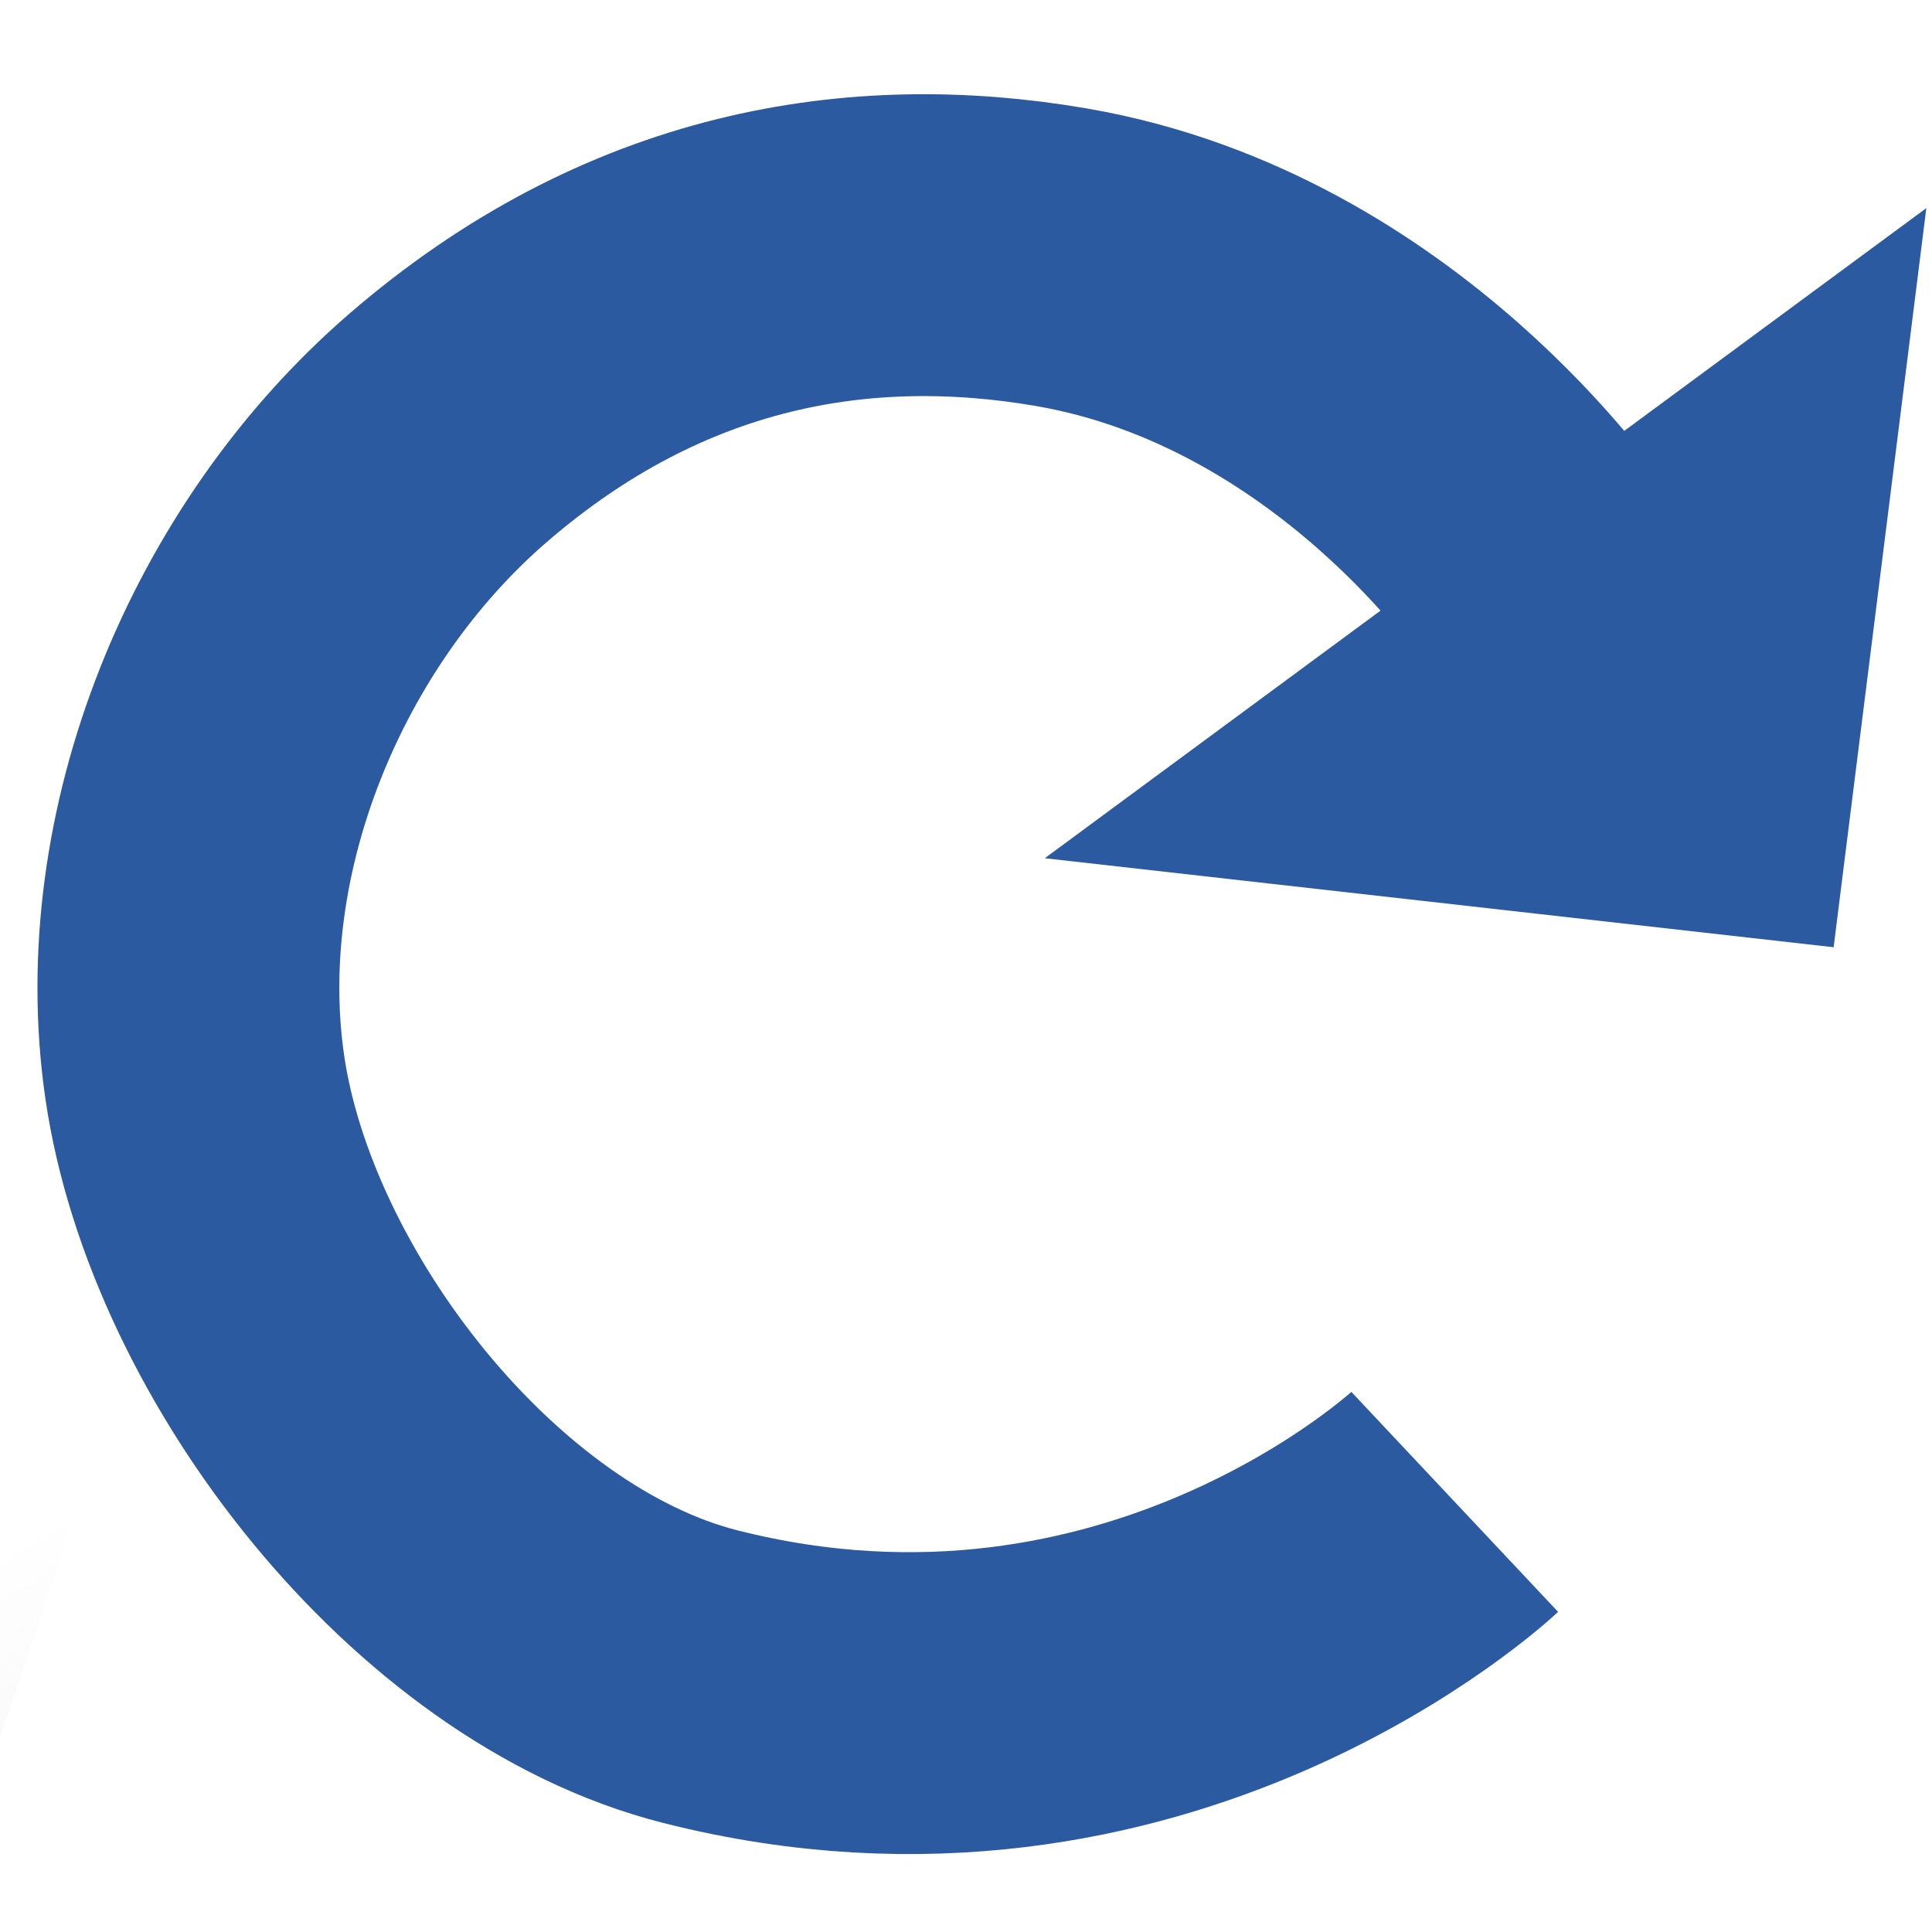
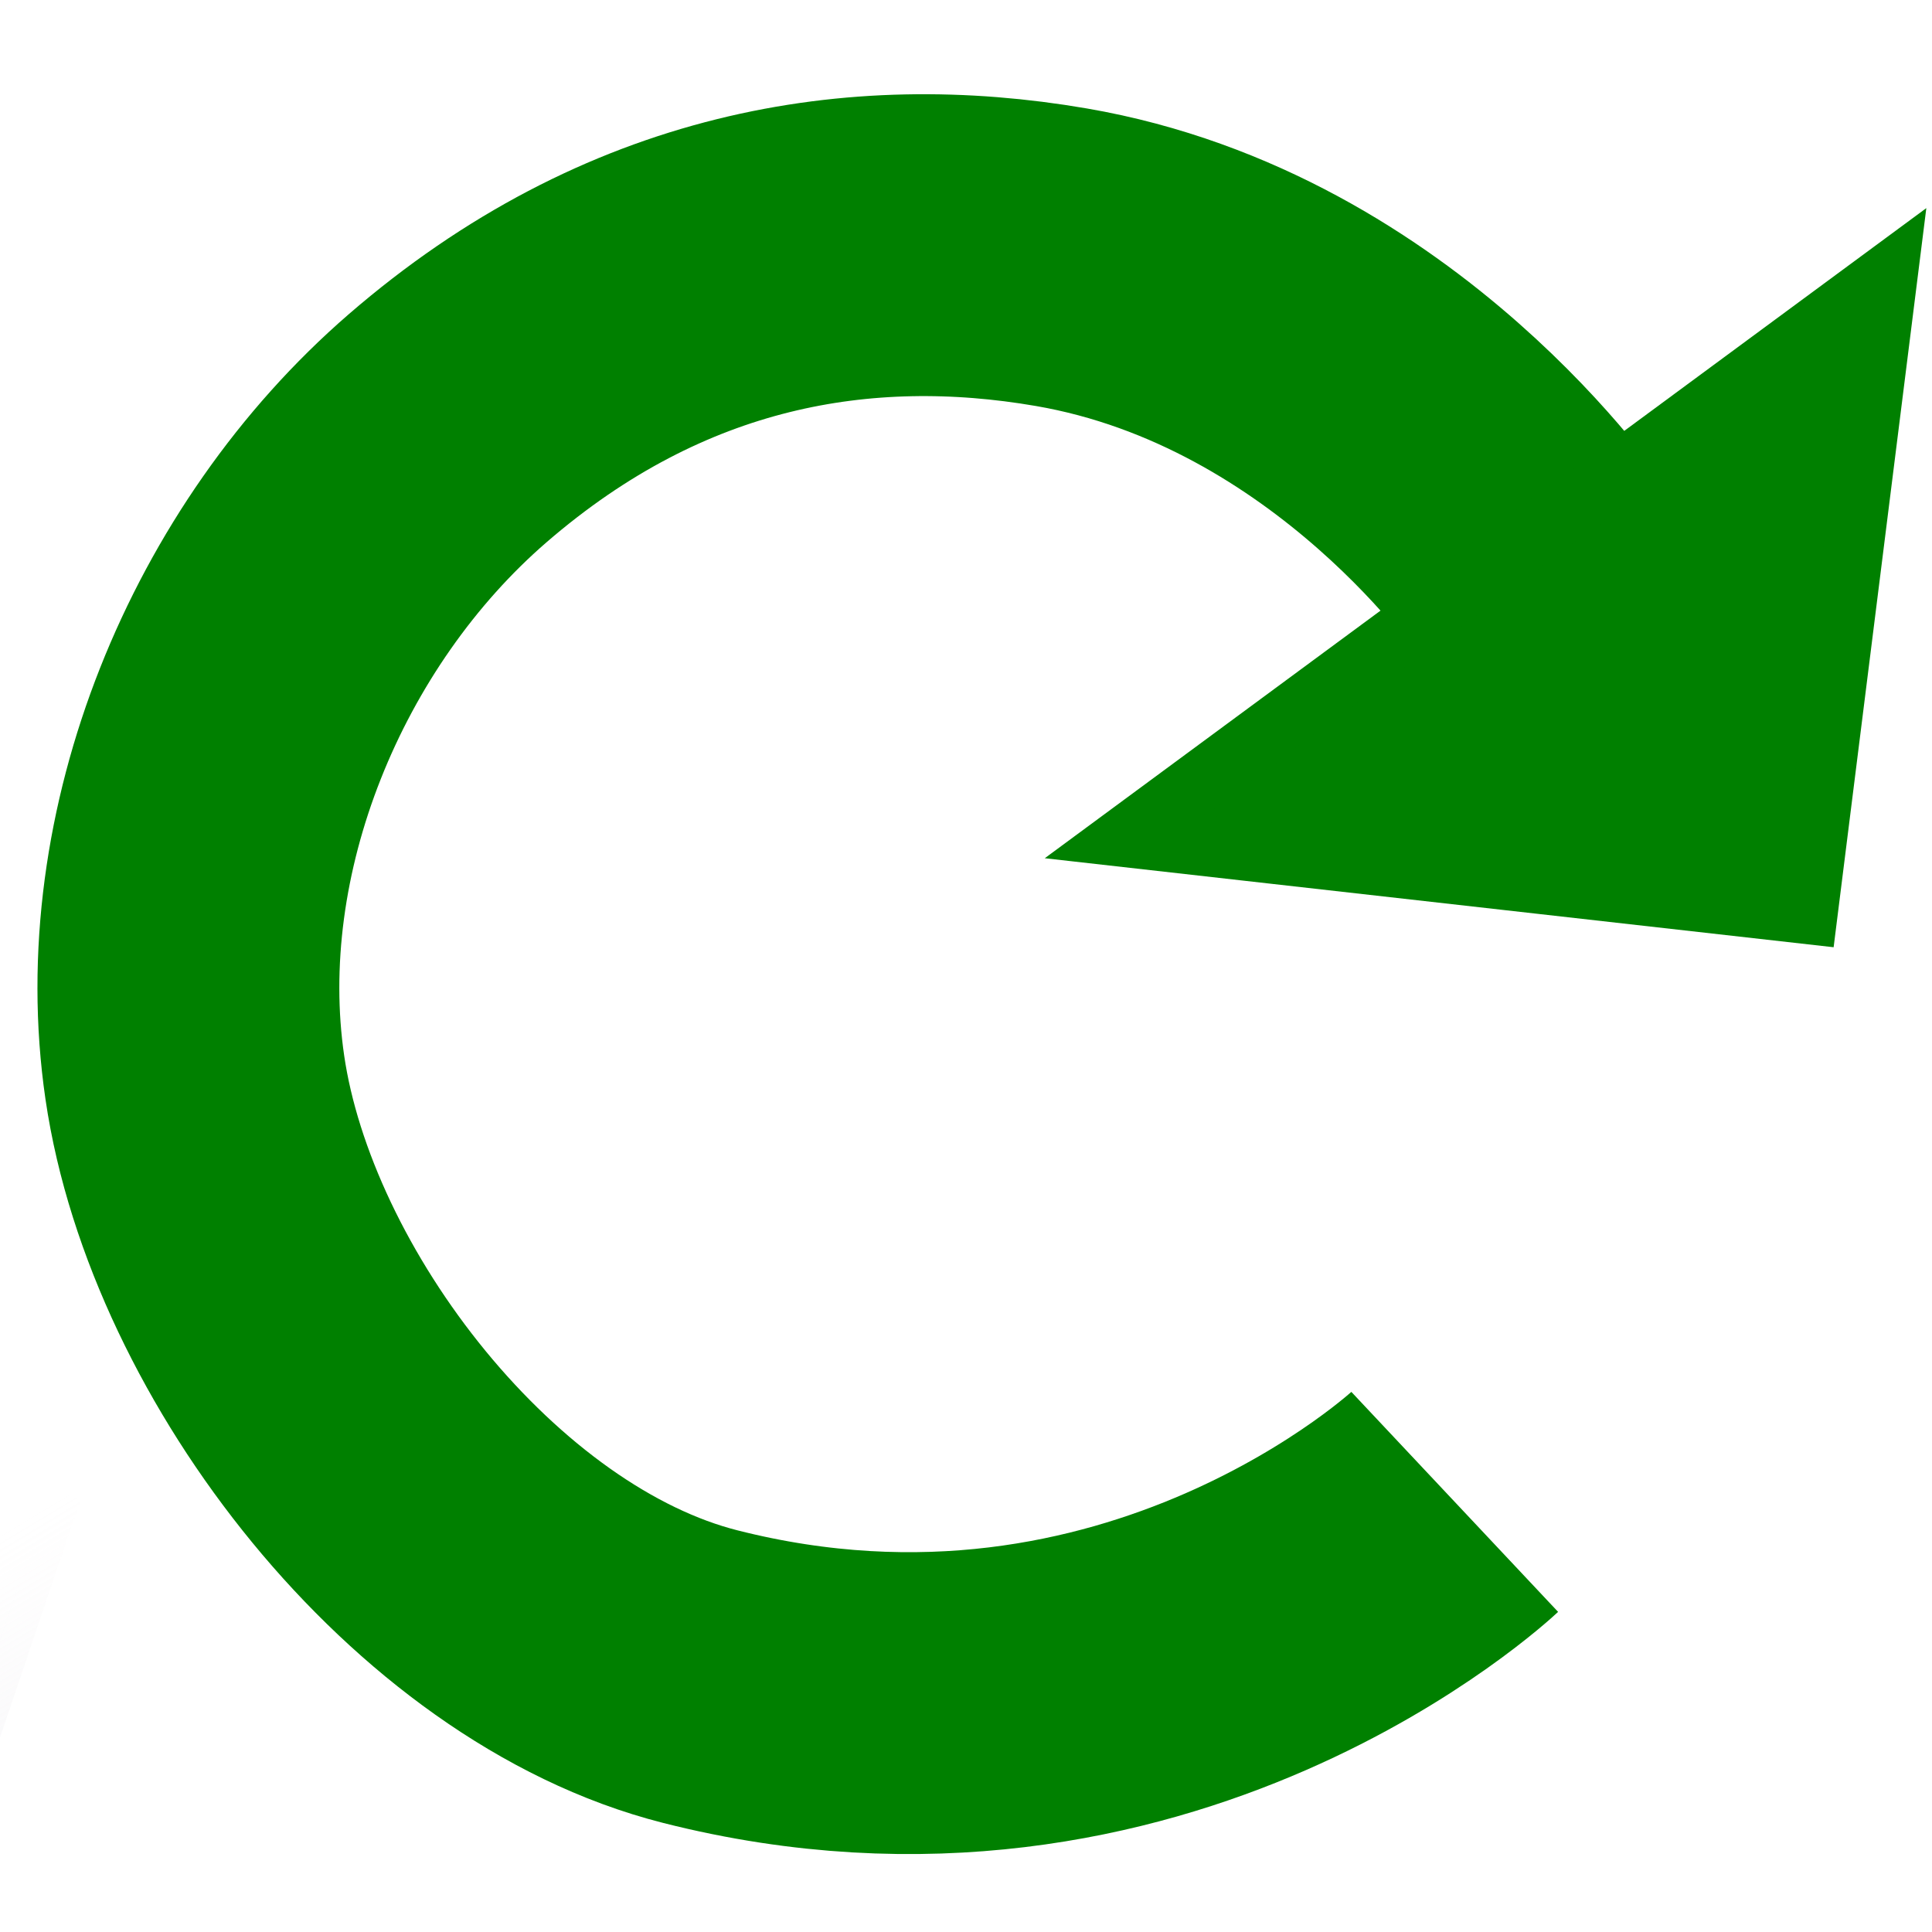
<svg xmlns="http://www.w3.org/2000/svg" xmlns:xlink="http://www.w3.org/1999/xlink" width="32" height="32" id="svg2" version="1.1">
  <defs id="defs4">
    <linearGradient id="linearGradient3852">
      <stop style="stop-color:#467b3c;stop-opacity:1;" offset="0" id="stop3854" />
      <stop style="stop-color:#3d9f3d;stop-opacity:0.992;" offset="1" id="stop3856" />
    </linearGradient>
    <linearGradient id="linearGradient3799">
      <stop style="stop-color:#aae1be;stop-opacity:1;" offset="0" id="stop3801" />
      <stop style="stop-color:#4bc82b;stop-opacity:1;" offset="1" id="stop3803" />
    </linearGradient>
    <linearGradient id="linearGradient3777">
      <stop style="stop-color:#0000ad;stop-opacity:1;" offset="0" id="stop3779" />
      <stop style="stop-color:#25d4ce;stop-opacity:1;" offset="1" id="stop3781" />
    </linearGradient>
    <linearGradient id="linearGradient3756">
      <stop id="stop3758" offset="0" style="stop-color:#519aed;stop-opacity:1;" />
      <stop id="stop3760" offset="1" style="stop-color:#e9dddd;stop-opacity:0;" />
    </linearGradient>
    <linearGradient id="linearGradient3728">
      <stop style="stop-color:#f1f3fb;stop-opacity:1;" offset="0" id="stop3730" />
      <stop style="stop-color:#273df9;stop-opacity:0;" offset="1" id="stop3732" />
    </linearGradient>
    <linearGradient xlink:href="#linearGradient3728" id="linearGradient3710" gradientUnits="userSpaceOnUse" gradientTransform="matrix(1.267362,0,0,-1.382549,-2.581588,40.8994)" x1="15.413" y1="3.48" x2="15.941" y2="18.884" />
    <linearGradient xlink:href="#linearGradient3756" id="linearGradient3720" gradientUnits="userSpaceOnUse" gradientTransform="matrix(1.267362,0,0,-1.382549,-2.581588,40.8994)" x1="24.437" y1="3.485" x2="15.941" y2="18.884" />
    <linearGradient xlink:href="#linearGradient3777" id="linearGradient3783" x1="1.428" y1="16.374" x2="28.441" y2="16.374" gradientUnits="userSpaceOnUse" gradientTransform="matrix(1.027989,0,0,1.032348,7.155346,-2.209666)" />
  </defs>
  <g id="layer3" style="display:inline">
    <path style="fill:url(#linearGradient3710);fill-opacity:1;fill-rule:evenodd;stroke:url(#linearGradient3720);stroke-width:1.035;stroke-linecap:butt;stroke-linejoin:miter;stroke-miterlimit:4;stroke-dasharray:none;stroke-dashoffset:0;stroke-opacity:1" d="m 0.849,24.657 c -2.419,7.148 -1.21,3.574 0,0 z" id="path3695" />
  </g>
  <g id="layer2" style="display:inline">
-     <path style="fill:none;stroke:#2c5aa0;stroke-width:5;stroke-linecap:butt;stroke-linejoin:miter;stroke-miterlimit:4;stroke-dasharray:none;stroke-opacity:1" d="m 24.095,24.876 c 0,0 -5.082,4.776 -12.497,2.894 C 7.524,26.736 3.828,21.958 3.227,17.846 2.657,13.952 4.416,9.689 7.412,7.095 10.685,4.262 14.248,3.688 17.577,4.26 c 5.074,0.872 8.012,5.257 8.012,5.257" id="path3010" />
-     <path style="fill:#2c5aa0;fill-opacity:1;fill-rule:evenodd;stroke:#2c5aa0" d="M 18.627,13.861 31.265,4.541 29.936,15.137 Z" id="path3012" />
+     <path style="fill:none;stroke:#008000;stroke-width:5;stroke-linecap:butt;stroke-linejoin:miter;stroke-miterlimit:4;stroke-dasharray:none;stroke-opacity:1" d="m 24.095,24.876 c 0,0 -5.082,4.776 -12.497,2.894 C 7.524,26.736 3.828,21.958 3.227,17.846 2.657,13.952 4.416,9.689 7.412,7.095 10.685,4.262 14.248,3.688 17.577,4.26 c 5.074,0.872 8.012,5.257 8.012,5.257" id="path3010" />
+     <path style="fill:#008000;fill-opacity:1;fill-rule:evenodd;stroke:#008000" d="M 18.627,13.861 31.265,4.541 29.936,15.137 Z" id="path3012" />
  </g>
  <g id="layer4" style="display:none">
    <path style="fill:none;stroke:#2f6ab7;stroke-width:1.241;stroke-linecap:butt;stroke-linejoin:miter;stroke-miterlimit:4;stroke-opacity:1;stroke-dasharray:none;stroke-dashoffset:0" id="path3786" d="m 30.187,17.973 a 13.973,13.707 0 1 1 -27.947,0 13.973,13.707 0 1 1 27.947,0 z" transform="matrix(1.037691,0,0,1.057879,-0.937761,-2.953614)" />
  </g>
</svg>
